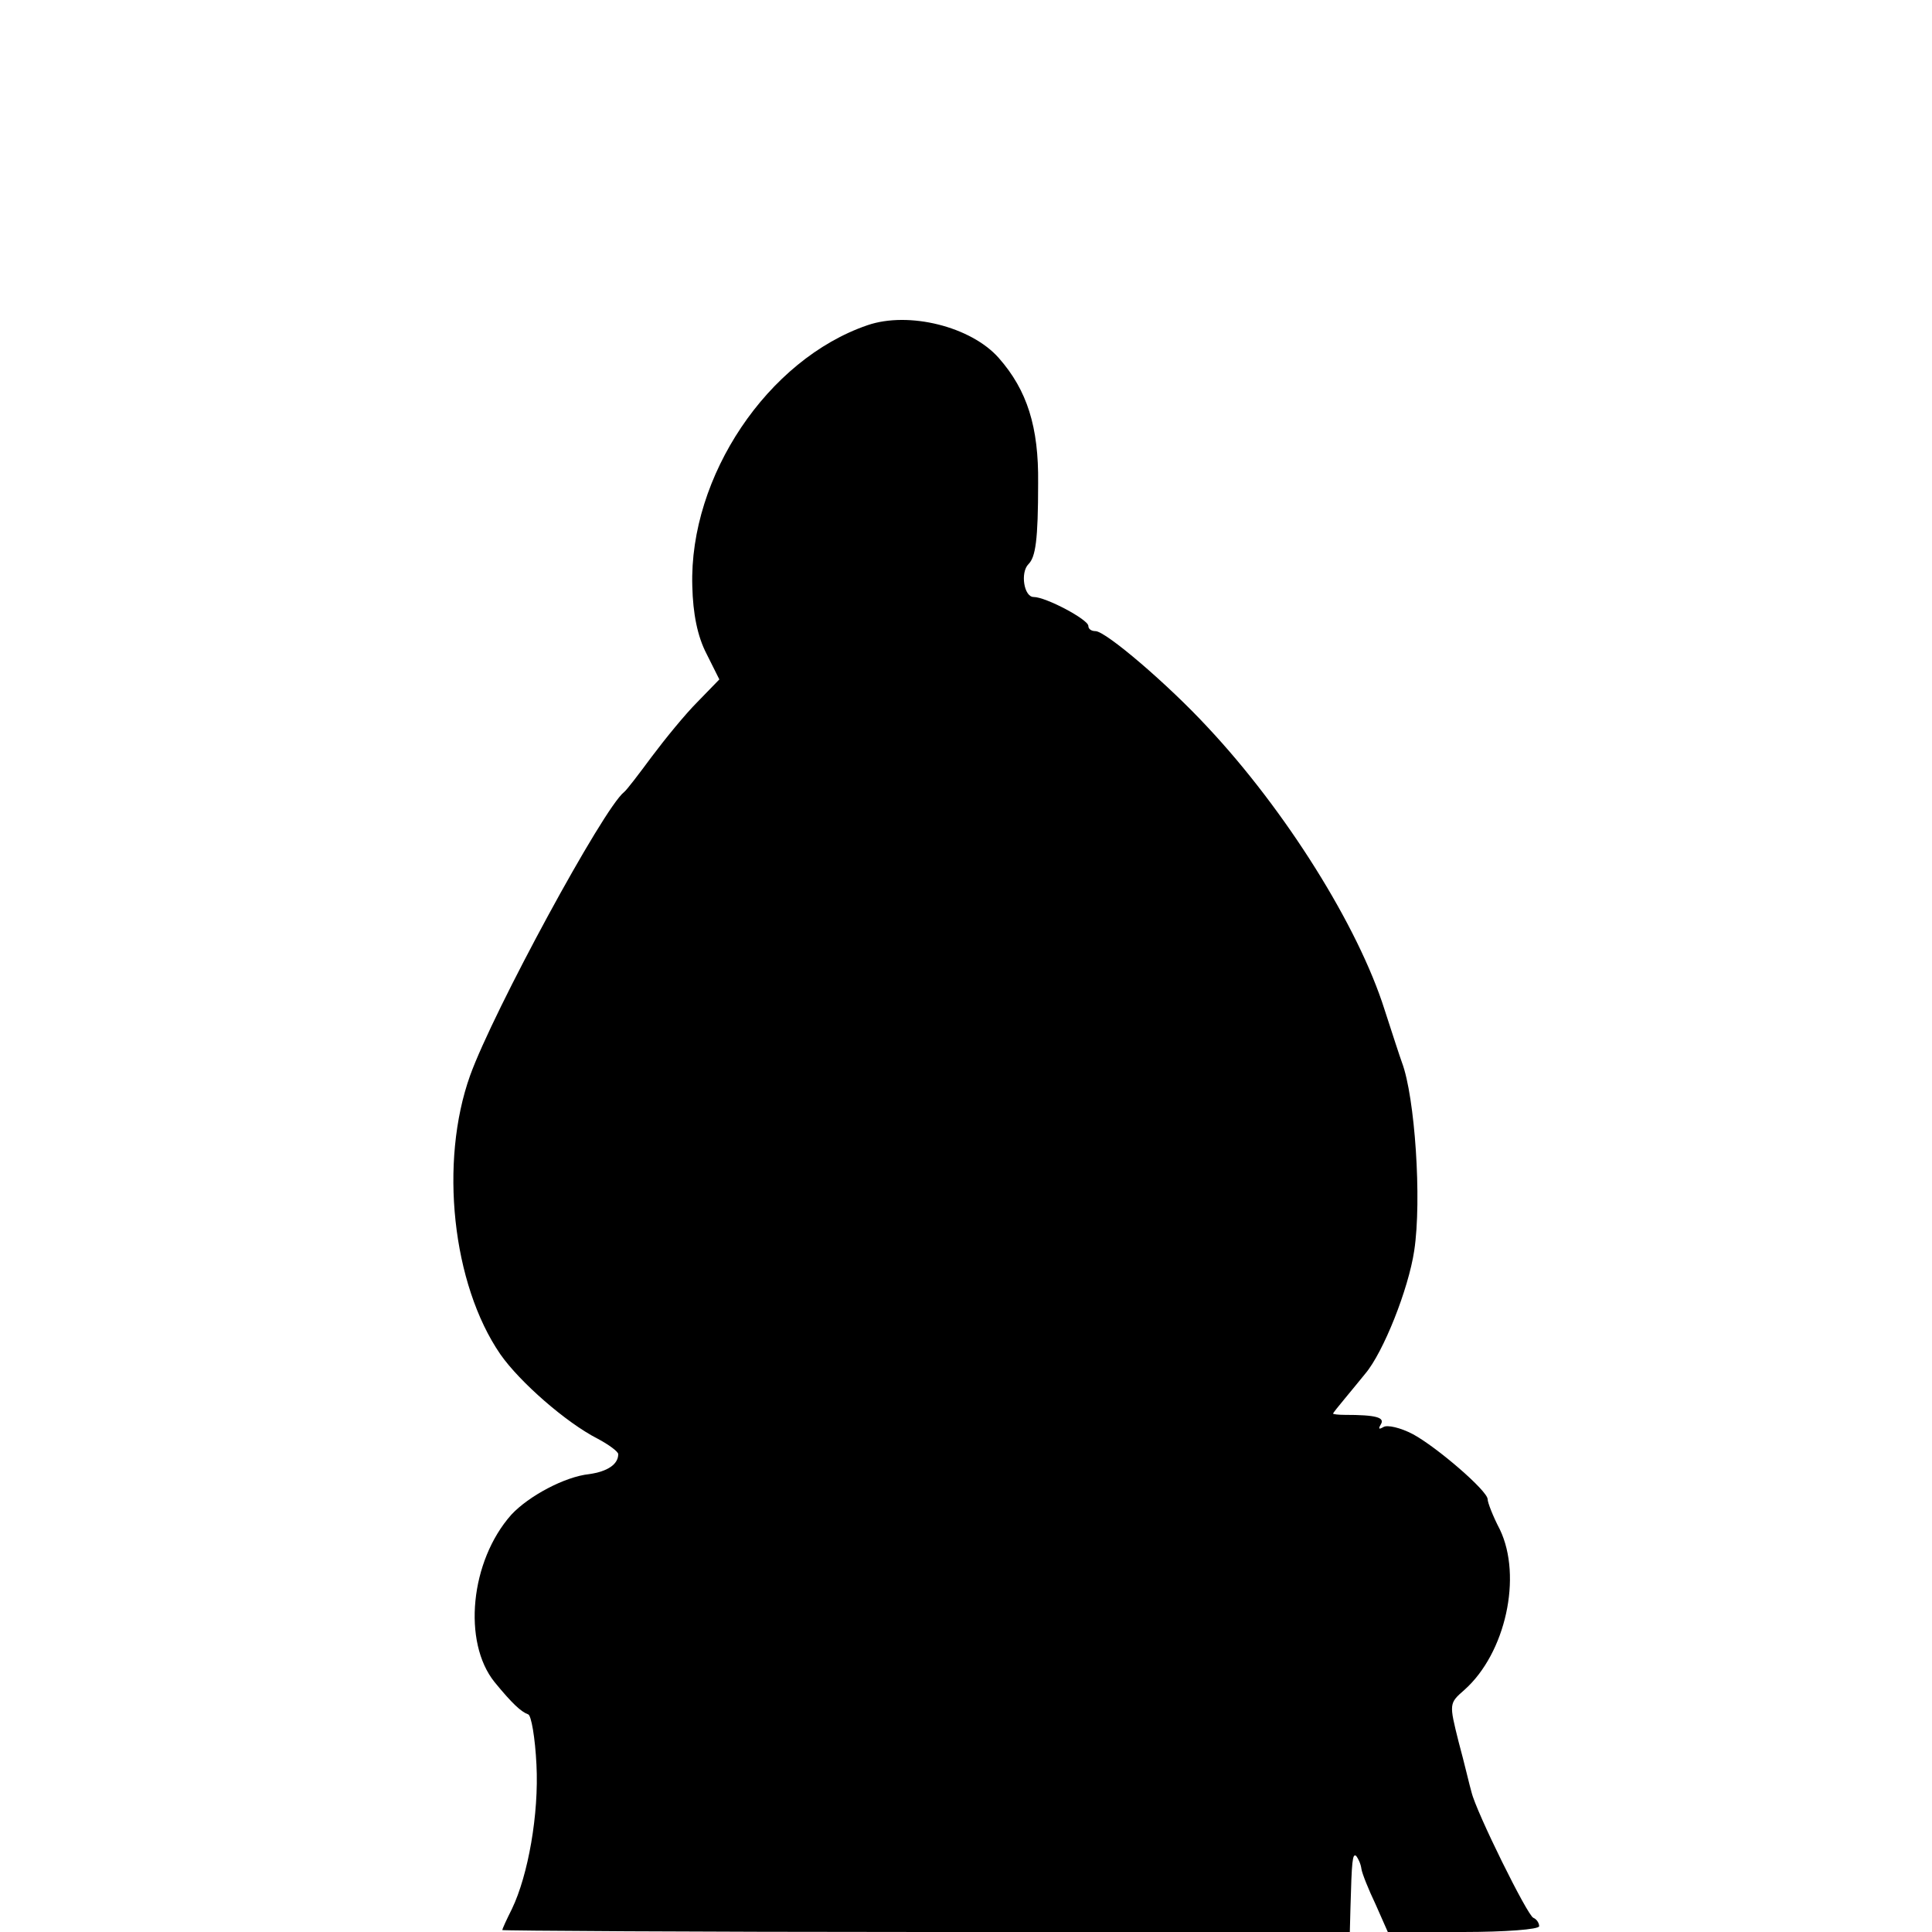
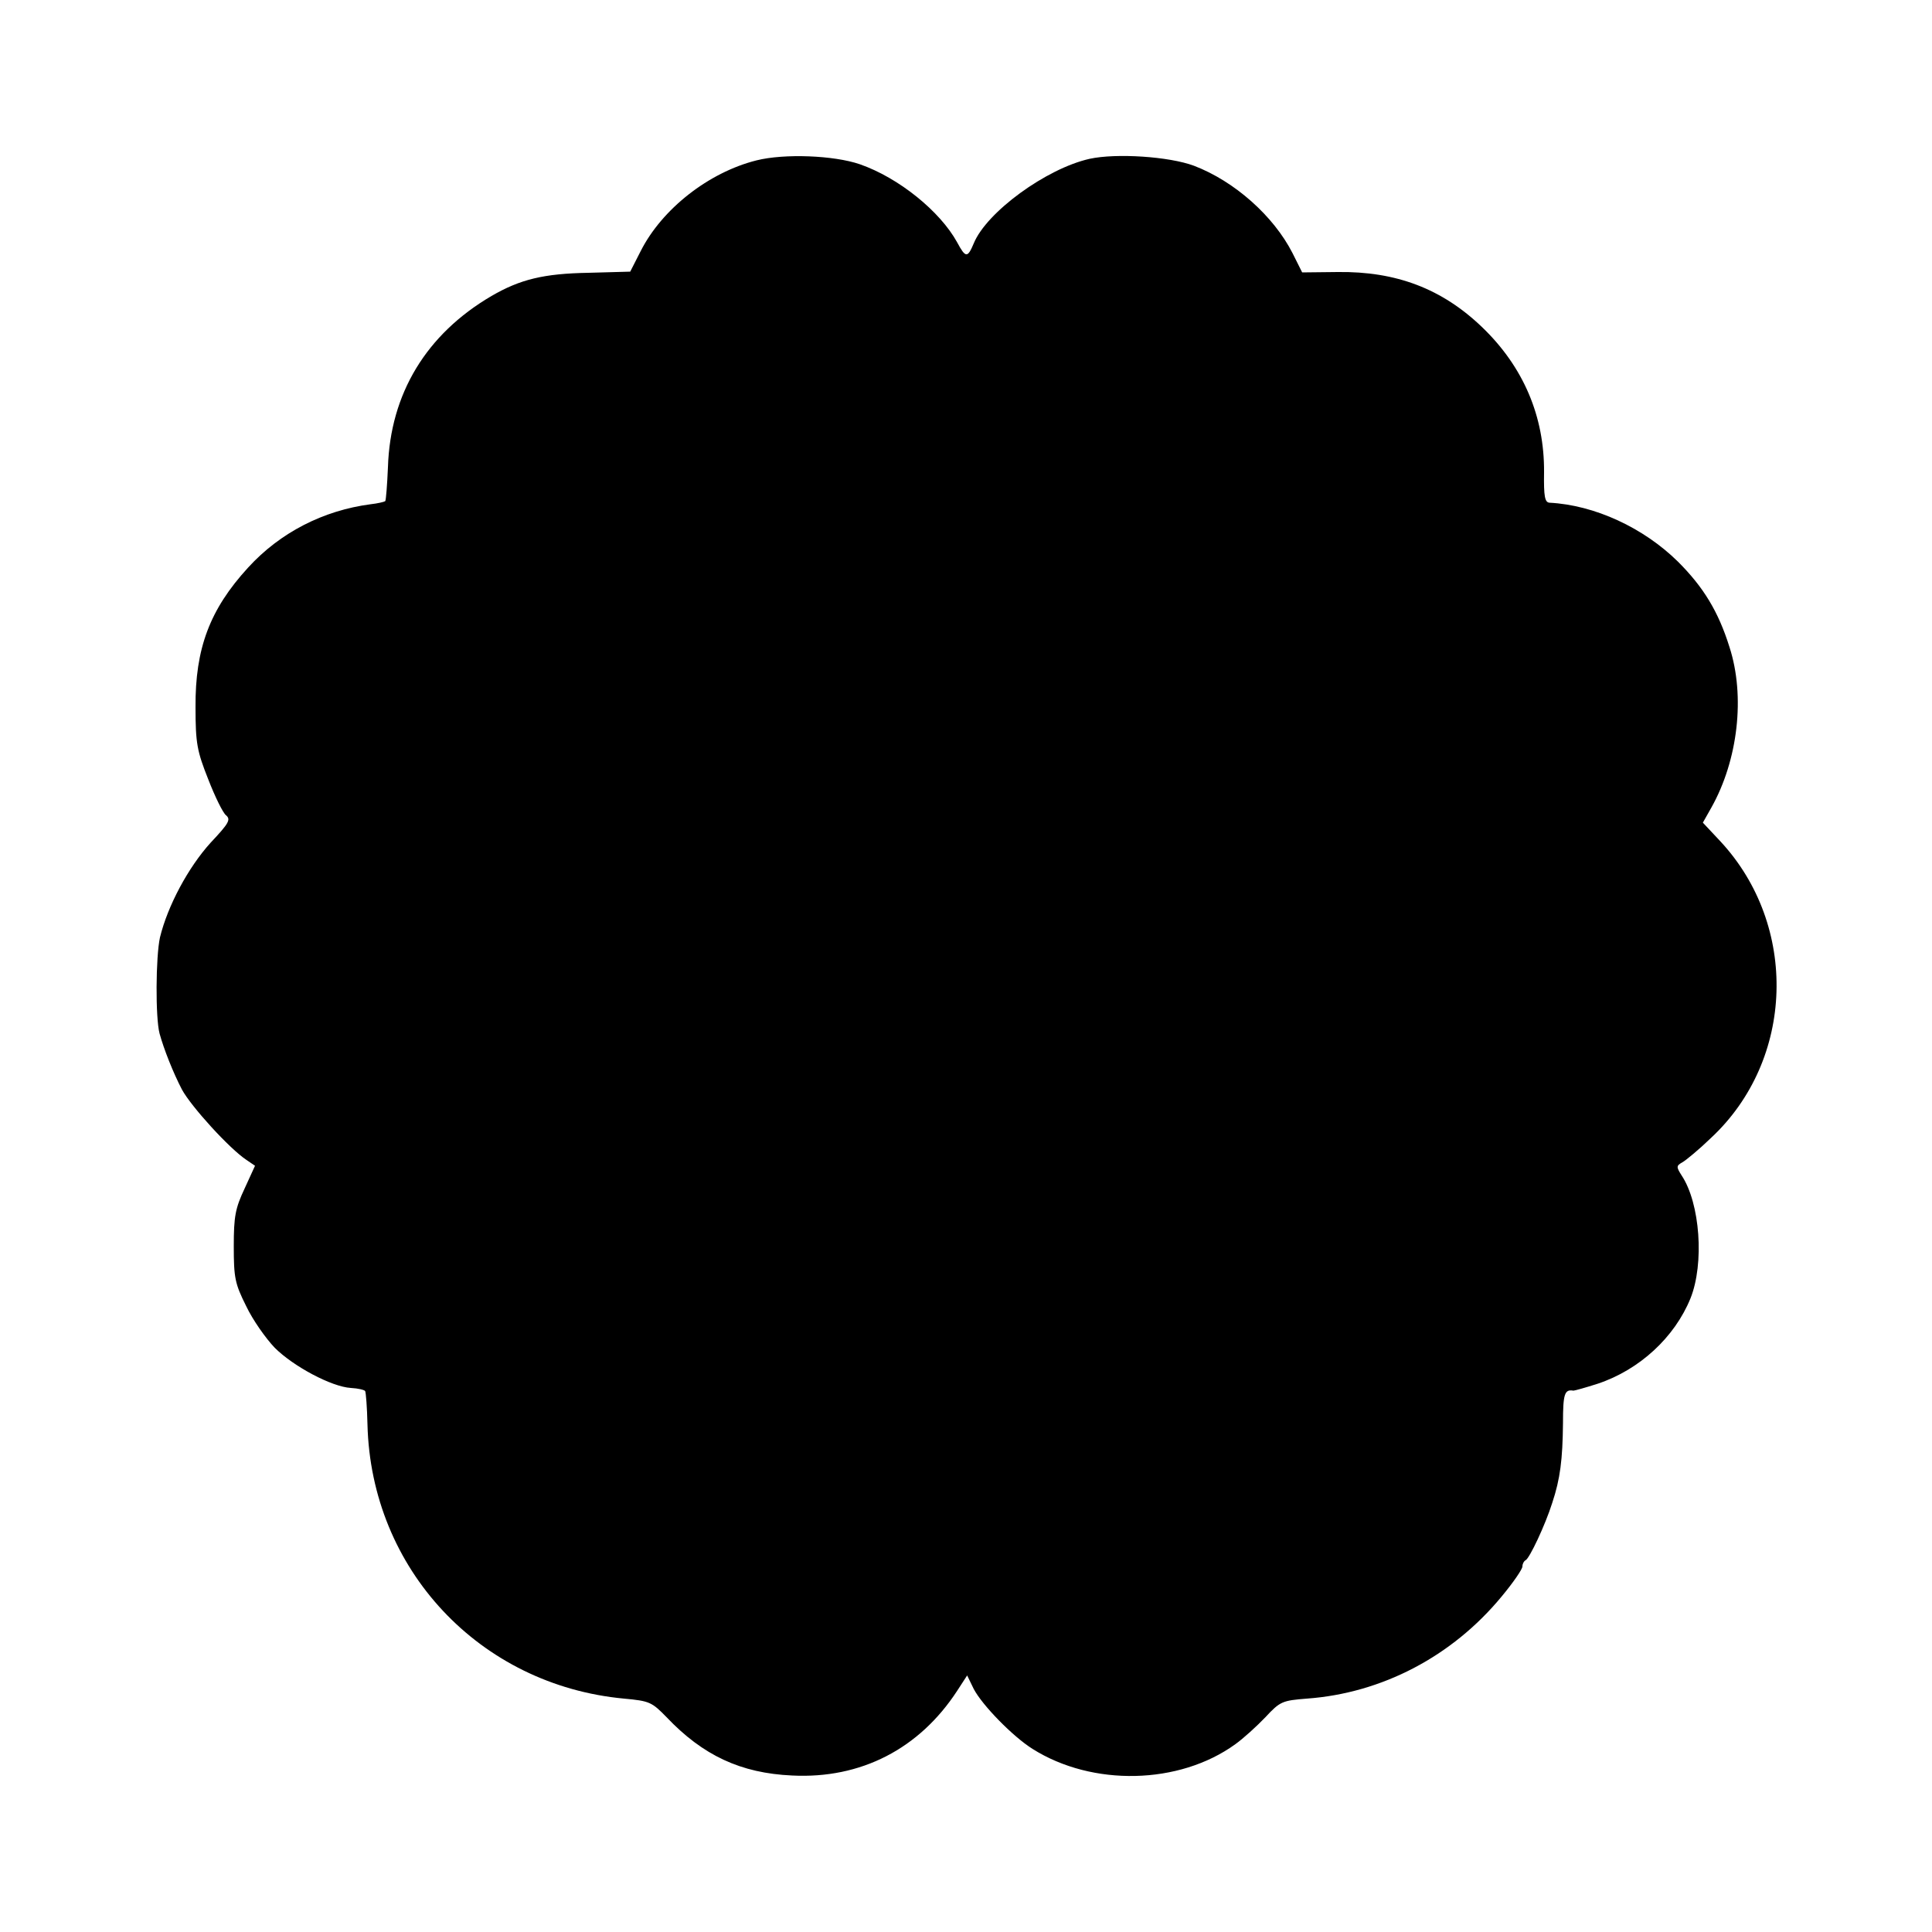
- <svg xmlns="http://www.w3.org/2000/svg" version="1.0" width="300pt" height="300pt" viewBox="0 0 300 300" preserveAspectRatio="xMidYMid meet">
-   <g transform="translate(0,300) scale(0.1,-0.1)" fill="#000000" stroke="none">
-     <path d="M1347 2495 c-155 -53 -277 -235 -272 -405 1 -43 8 -78 22 -105 l20 -40 -34 -35 c-19 -19 -50 -57 -71 -85 -20 -27 -39 -52 -43 -55 -32 -25 -203 -340 -239 -440 -48 -134 -28 -324 47 -433 30 -43 102 -106 151 -131 17 -9 32 -20 32 -24 0 -16 -17 -27 -45 -31 -38 -4 -94 -34 -121 -63 -64 -72 -76 -198 -26 -260 27 -33 41 -46 52 -50 5 -1 11 -37 13 -78 4 -77 -13 -172 -38 -224 -8 -16 -15 -31 -15 -33 0 -1 296 -3 658 -3 l658 0 1 38 c2 72 3 85 9 80 3 -4 7 -12 8 -20 1 -7 11 -32 22 -55 l19 -43 117 0 c65 0 118 4 118 9 0 5 -4 11 -9 13 -9 3 -89 165 -96 195 -3 10 -11 45 -20 78 -15 60 -15 60 9 81 64 57 90 176 55 249 -11 21 -19 42 -19 47 0 13 -79 81 -116 101 -19 10 -40 15 -46 11 -7 -4 -8 -3 -4 4 7 11 -7 15 -56 15 -10 0 -18 1 -18 2 0 1 8 11 18 23 9 11 24 29 32 39 28 33 67 131 76 191 12 79 1 239 -19 292 -3 8 -15 45 -27 82 -41 130 -154 310 -275 439 -61 66 -158 149 -174 149 -6 0 -11 3 -11 8 0 10 -66 45 -85 45 -15 0 -21 38 -8 51 11 11 15 37 15 126 1 87 -17 144 -61 194 -43 49 -140 73 -204 51z" />
+ <svg xmlns="http://www.w3.org/2000/svg" version="1.0" width="500pt" height="500pt" viewBox="0 0 500 500" preserveAspectRatio="xMidYMid meet">
+   <g transform="translate(0,500) scale(0.1,-0.1)" fill="#000000" stroke="none">
+     <path d="M1958 4585 c-124 -31 -245 -126 -300 -235 l-27 -53 -108 -3 c-116 -2 -177 -17 -251 -60 -169 -99 -262 -253 -268 -443 -2 -46 -5 -85 -7 -88 -3 -2 -20 -6 -38 -8 -122 -16 -234 -73 -317 -164 -99 -108 -137 -209 -136 -361 0 -94 4 -114 33 -187 17 -44 38 -87 46 -93 13 -11 7 -21 -40 -71 -58 -64 -111 -163 -131 -245 -11 -50 -12 -208 -1 -249 11 -40 35 -101 58 -145 24 -44 123 -153 167 -182 l22 -15 -27 -59 c-24 -51 -28 -72 -28 -149 0 -82 3 -97 32 -155 17 -36 51 -84 74 -108 48 -48 147 -101 197 -104 19 -1 35 -5 37 -8 2 -4 5 -42 6 -86 9 -375 290 -675 664 -710 66 -6 72 -9 110 -48 94 -99 192 -145 325 -151 178 -9 329 69 427 219 l26 40 17 -35 c22 -42 101 -123 152 -155 155 -98 380 -93 525 12 21 15 56 47 78 70 38 41 44 43 107 48 194 14 376 109 504 264 30 36 54 71 54 78 0 7 4 14 8 16 10 4 51 91 69 148 21 63 27 113 28 207 0 76 4 88 27 84 3 0 32 8 63 18 108 36 199 120 240 221 36 90 25 246 -23 318 -14 22 -14 25 2 34 9 5 43 33 74 63 217 202 227 550 24 768 l-45 48 22 39 c69 123 88 288 47 415 -29 93 -68 156 -133 221 -89 88 -216 147 -333 153 -12 1 -15 16 -14 79 1 144 -53 272 -160 375 -104 100 -223 145 -374 143 l-92 -1 -25 50 c-49 96 -150 186 -255 226 -64 24 -201 33 -270 18 -112 -25 -267 -138 -300 -219 -16 -38 -21 -38 -43 3 -44 80 -151 167 -252 202 -67 23 -195 28 -267 10z" />
  </g>
</svg>
